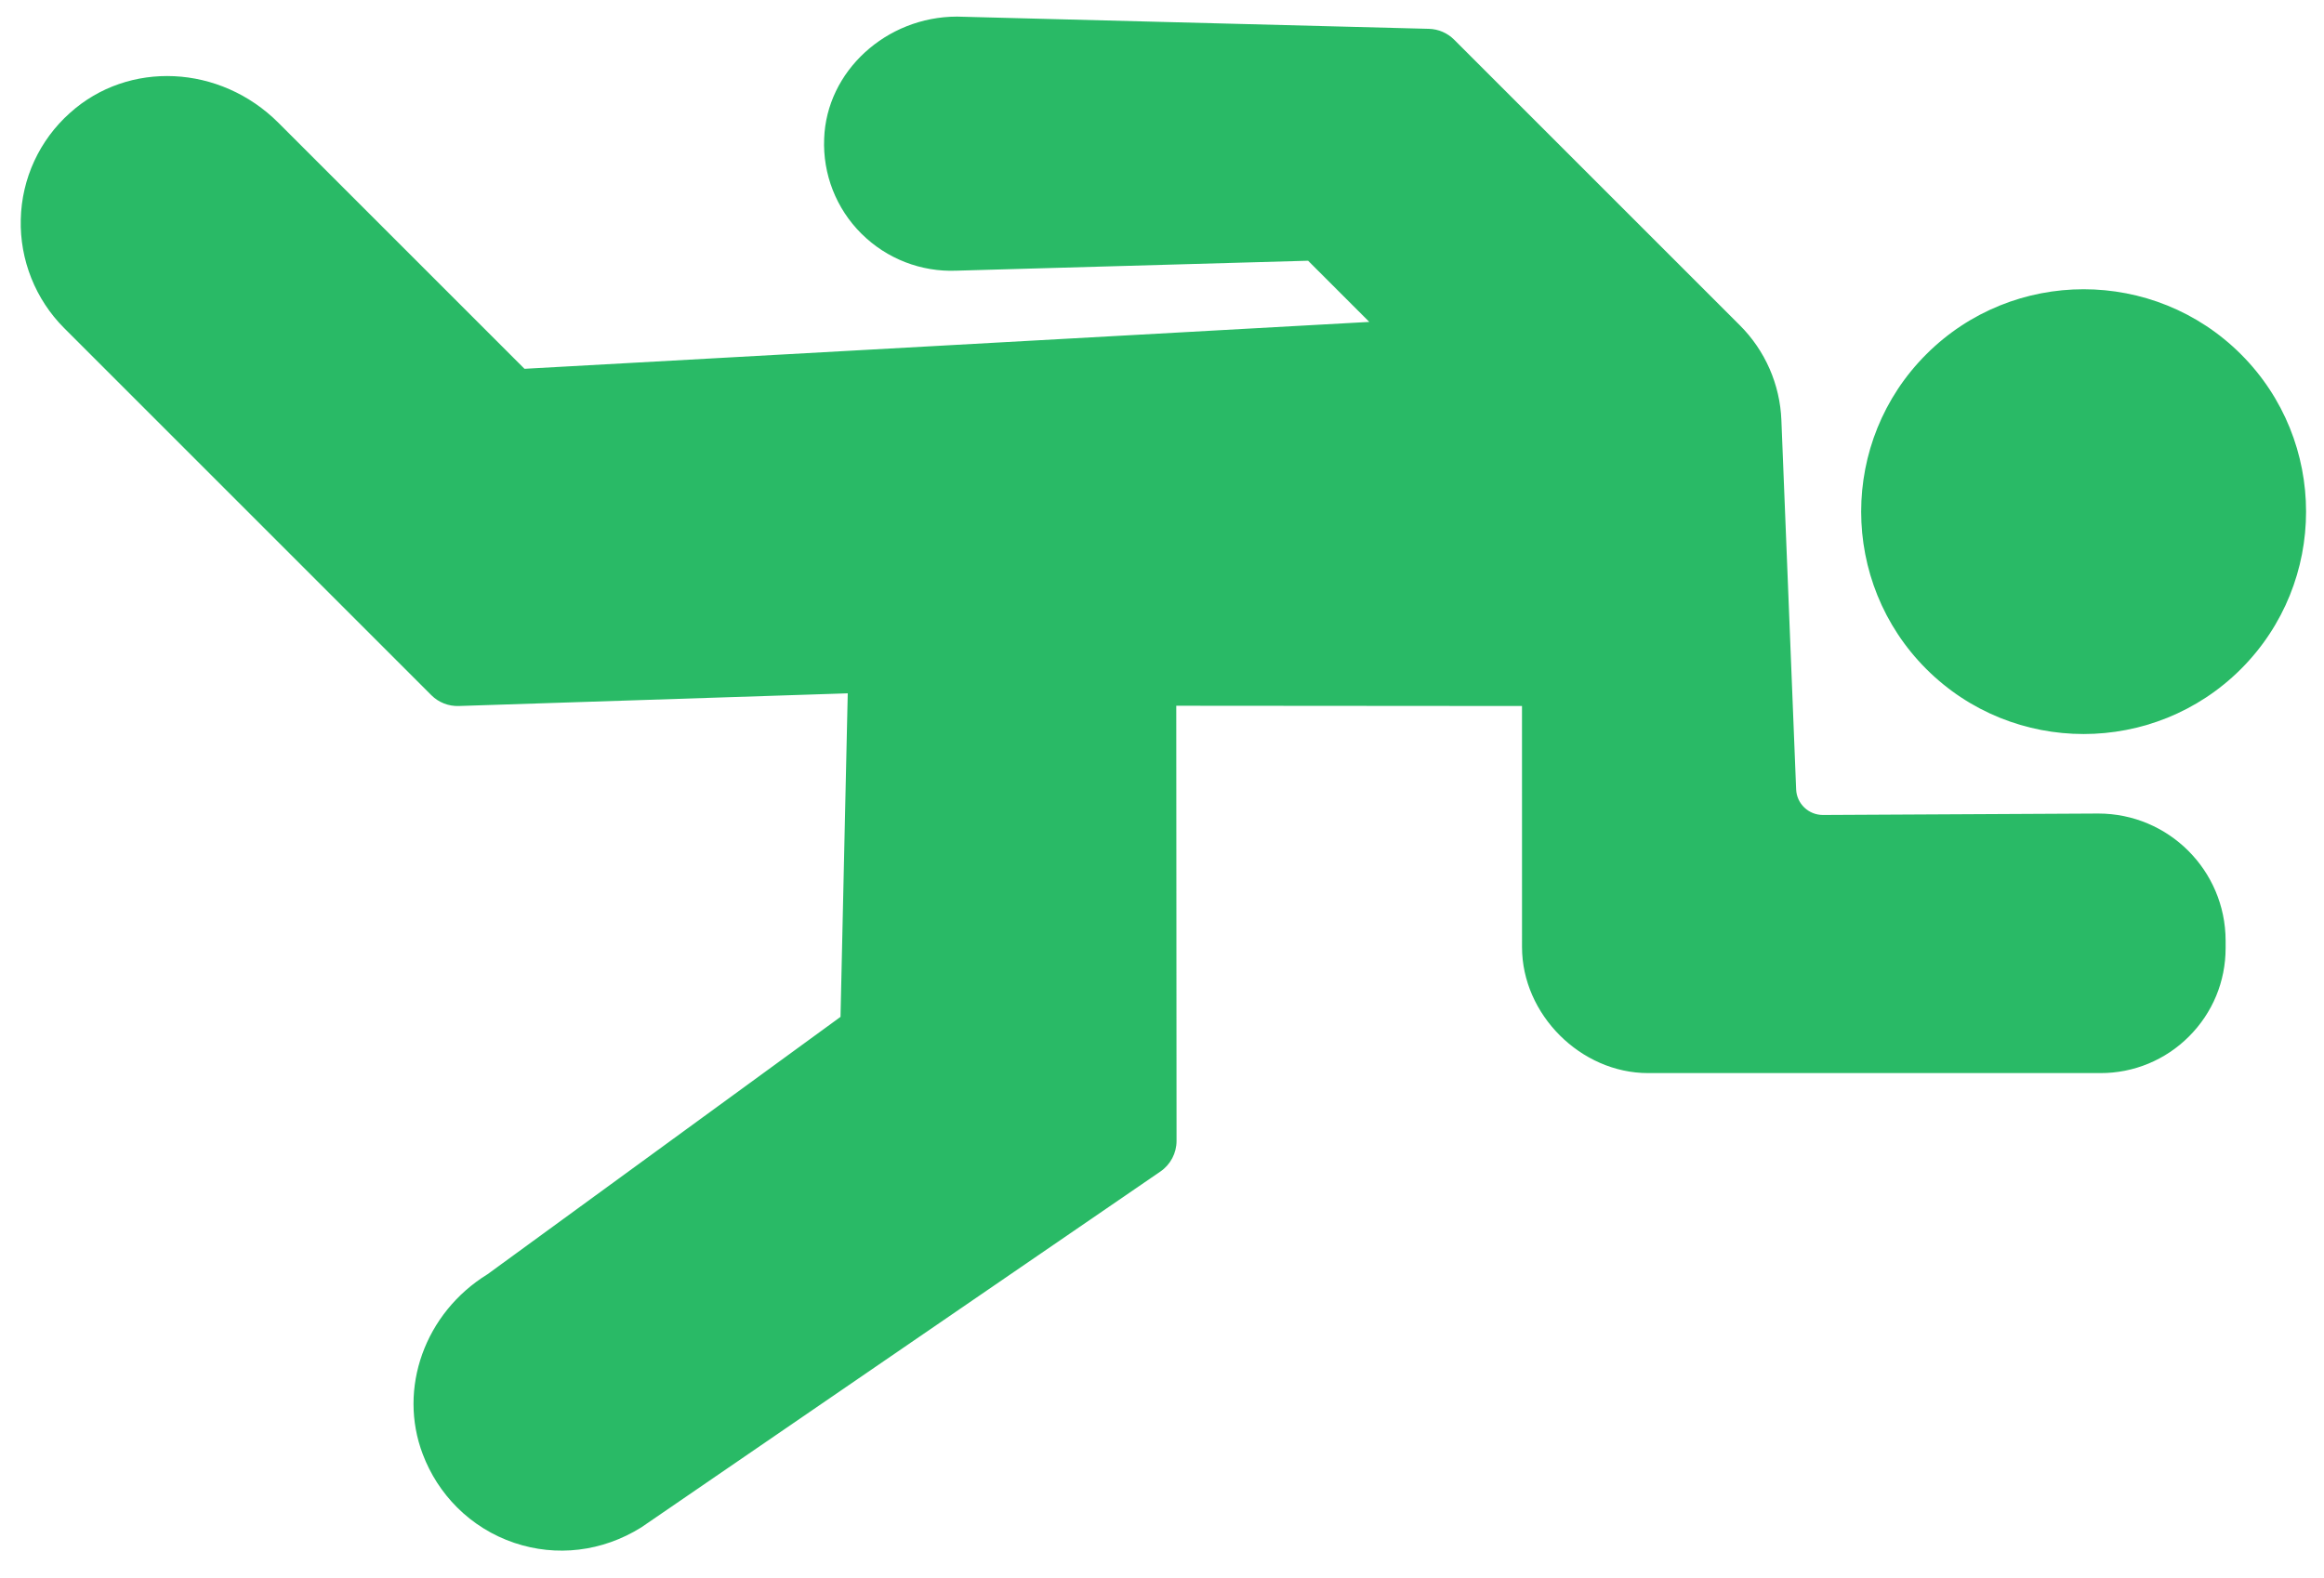
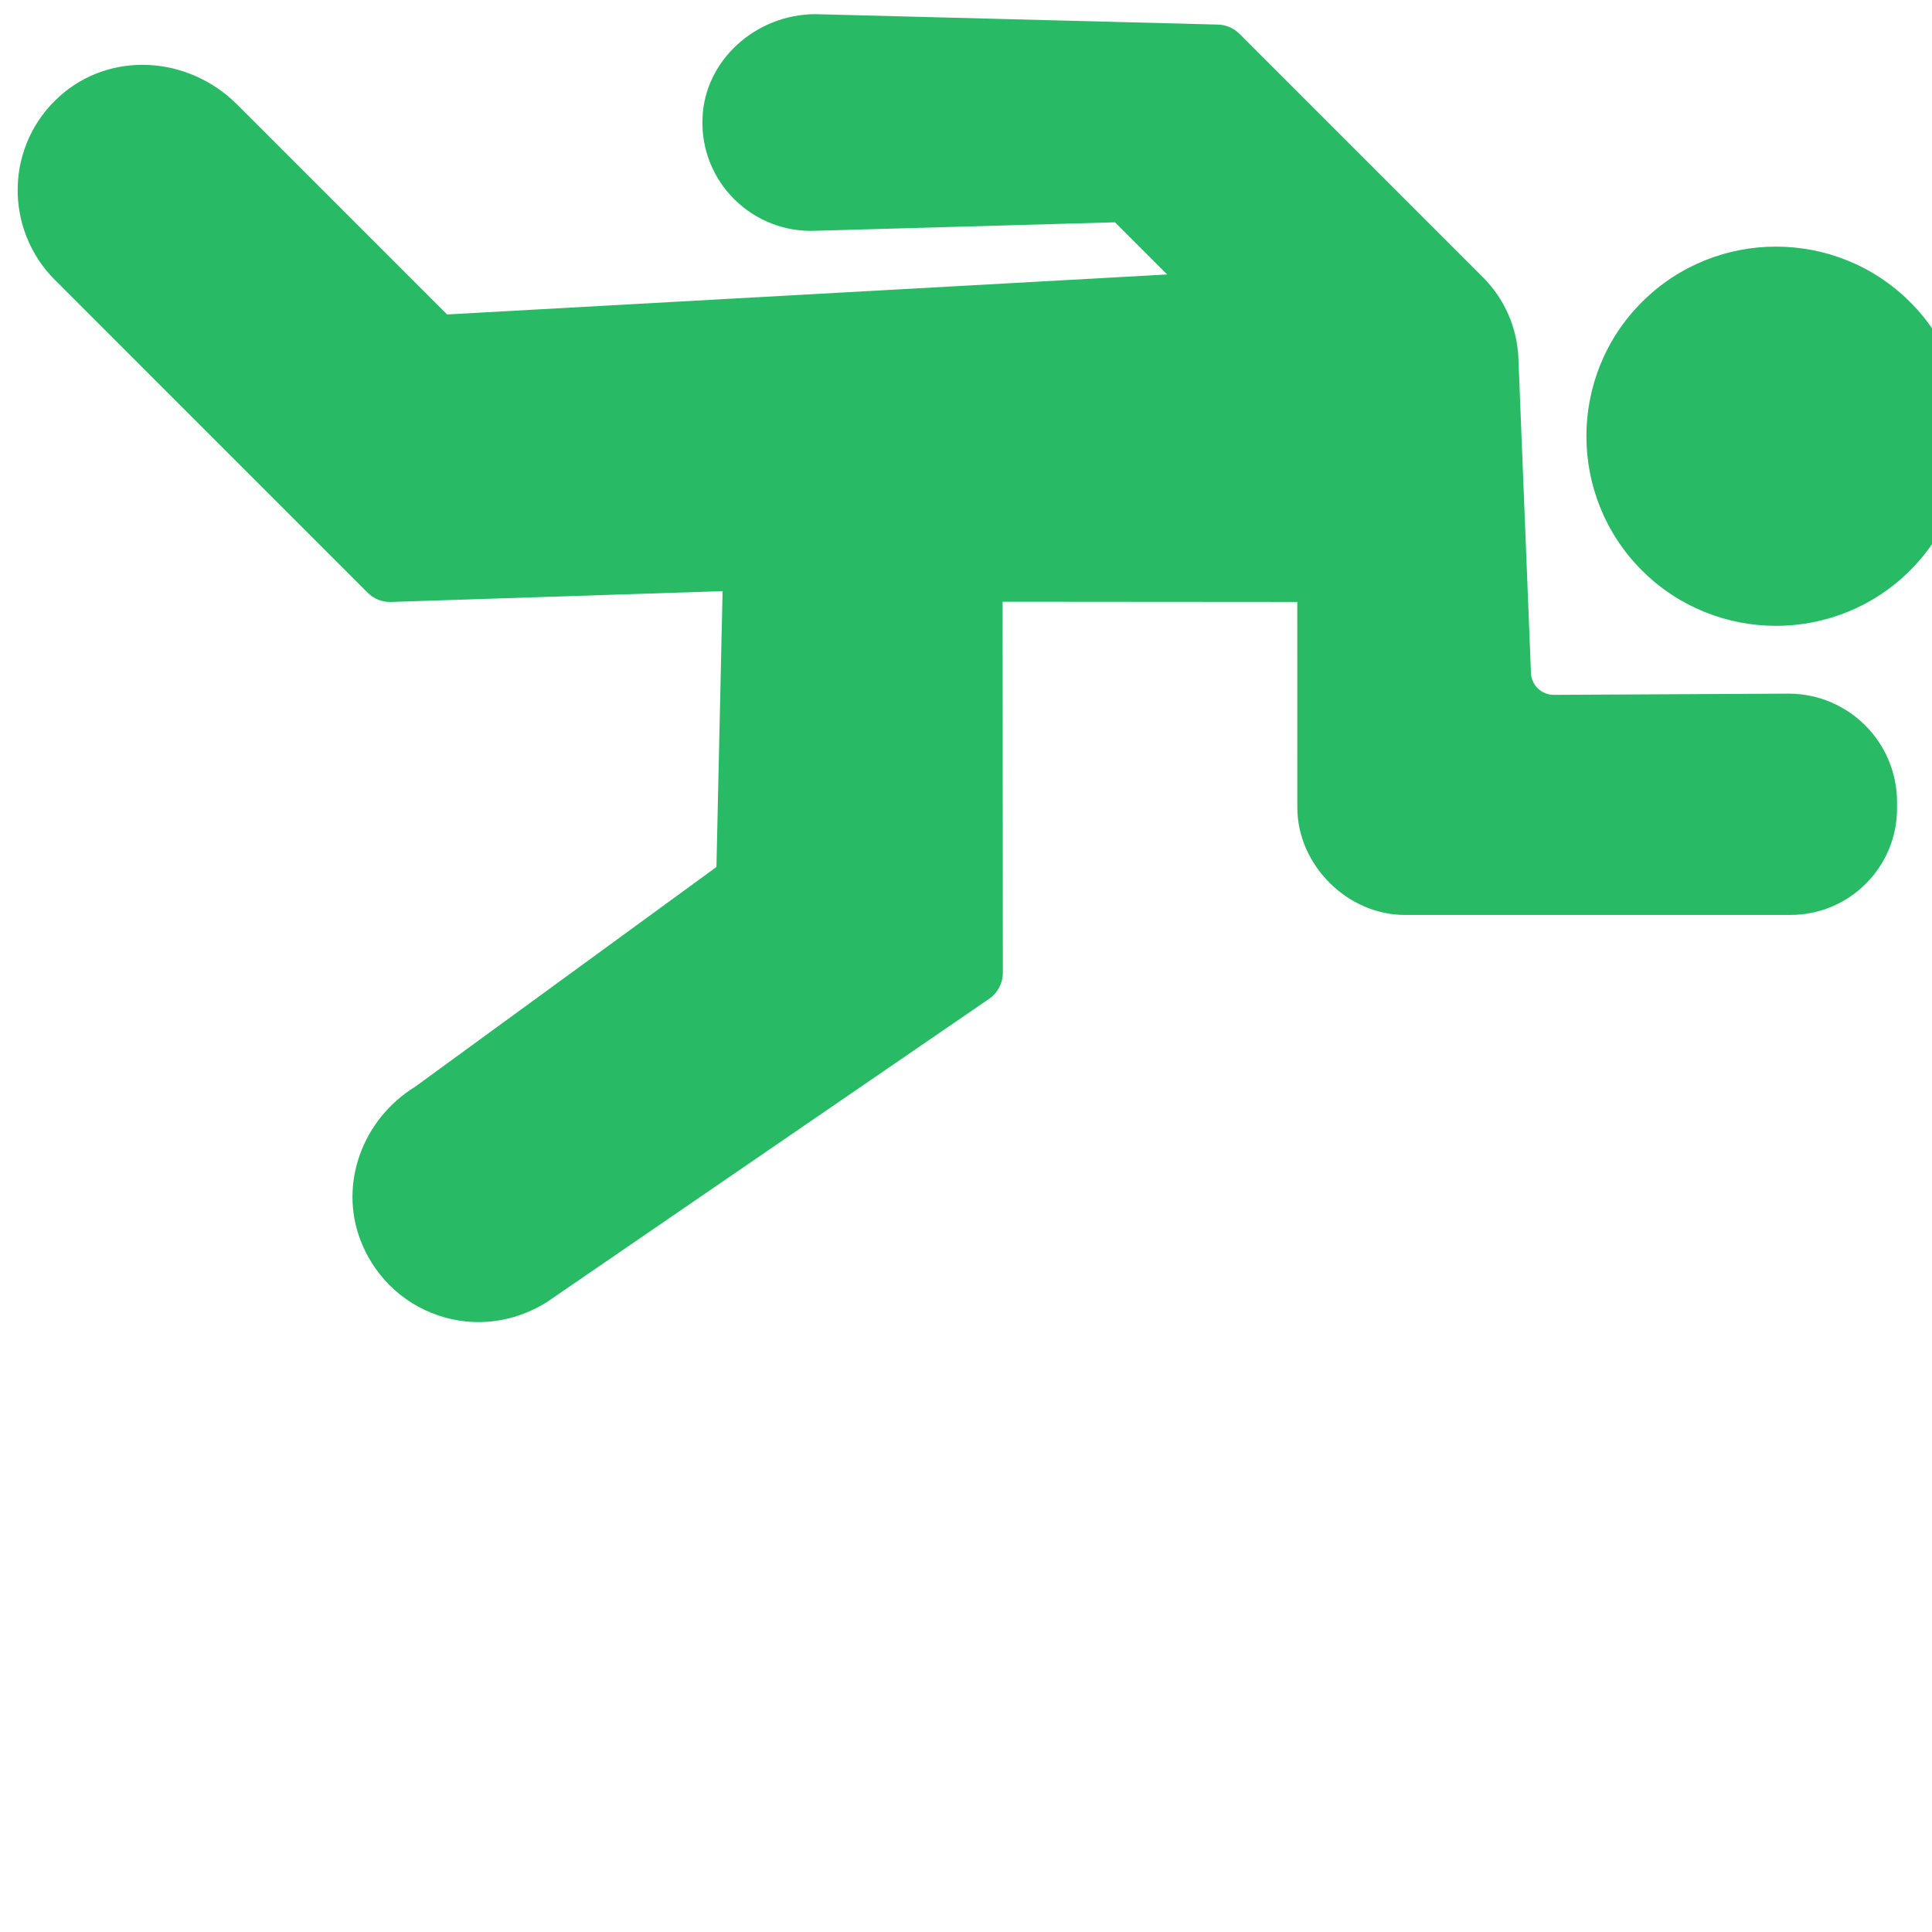
- <svg xmlns="http://www.w3.org/2000/svg" width="81" height="55">
+ <svg xmlns="http://www.w3.org/2000/svg" width="79" height="79">
  <path d="m33.357.579 16.447.426c.33.009.645.144.88.38l9.953 9.953a4.946 4.946 0 0 1 1.451 3.311l.514 12.87c.02.503.433.895.937.894l9.595-.05a4.438 4.438 0 0 1 4.437 4.43v.26c0 1.164-.453 2.259-1.277 3.082a4.334 4.334 0 0 1-3.083 1.277h-15.77c-2.347 0-4.393-2.045-4.393-4.393l-.001-8.405-12.05-.009.01 15.17c.001.426-.21.826-.56 1.067l-18.098 12.41c-1.363.849-2.958 1.033-4.426.537a5.147 5.147 0 0 1-1.994-1.237 5.247 5.247 0 0 1-1.193-1.85c-.875-2.293.074-4.934 2.256-6.277l12.303-8.973.252-11.28-13.556.442a1.291 1.291 0 0 1-.957-.377L2.237 11.439c-1-.999-1.55-2.38-1.513-3.792a5.124 5.124 0 0 1 1.714-3.71c2.042-1.84 5.234-1.688 7.267.345l8.576 8.576 29.444-1.635-2.133-2.133-12.263.347a4.434 4.434 0 0 1-3.294-1.28l-.016-.015a4.409 4.409 0 0 1-1.294-3.307c.08-2.347 2.16-4.255 4.632-4.256Zm33.78 11.774c3.025-3.025 7.945-3.025 10.97 0 3.024 3.025 3.024 7.944 0 10.97-3.025 3.024-7.945 3.024-10.97 0-3.024-3.026-3.025-7.945 0-10.97Z" fill="#29BA66" fill-rule="nonzero" />
</svg>
